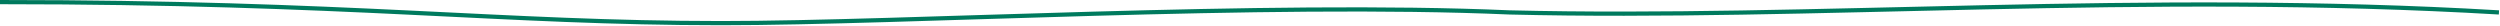
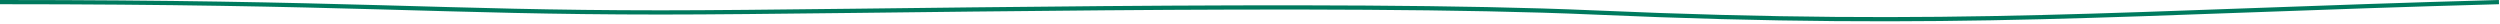
- <svg xmlns="http://www.w3.org/2000/svg" id="postscript-squiggly" width="1189" height="12" viewBox="0 0 1189 12" fill="none">
-   <path d="M0 1C166.5 1 238.5 11 343 11C430.729 11 601.5 0.816 718 5.908C861.5 9.408 1019 -4.092 1188.5 5.908" stroke="#007A5E" stroke-width="2" />
+ <svg xmlns="http://www.w3.org/2000/svg" id="postscript-squiggly" width="1188" height="11" viewBox="0 0 1188 11" fill="none">
+   <path d="M0 1C166.5 1 209.5 5.906 314 5.908C406.5 5.91 635.007 0.552 757 5.908C930 13.503 1008 5.908 1187.5 1" stroke="#007A5E" stroke-width="2" />
</svg>
